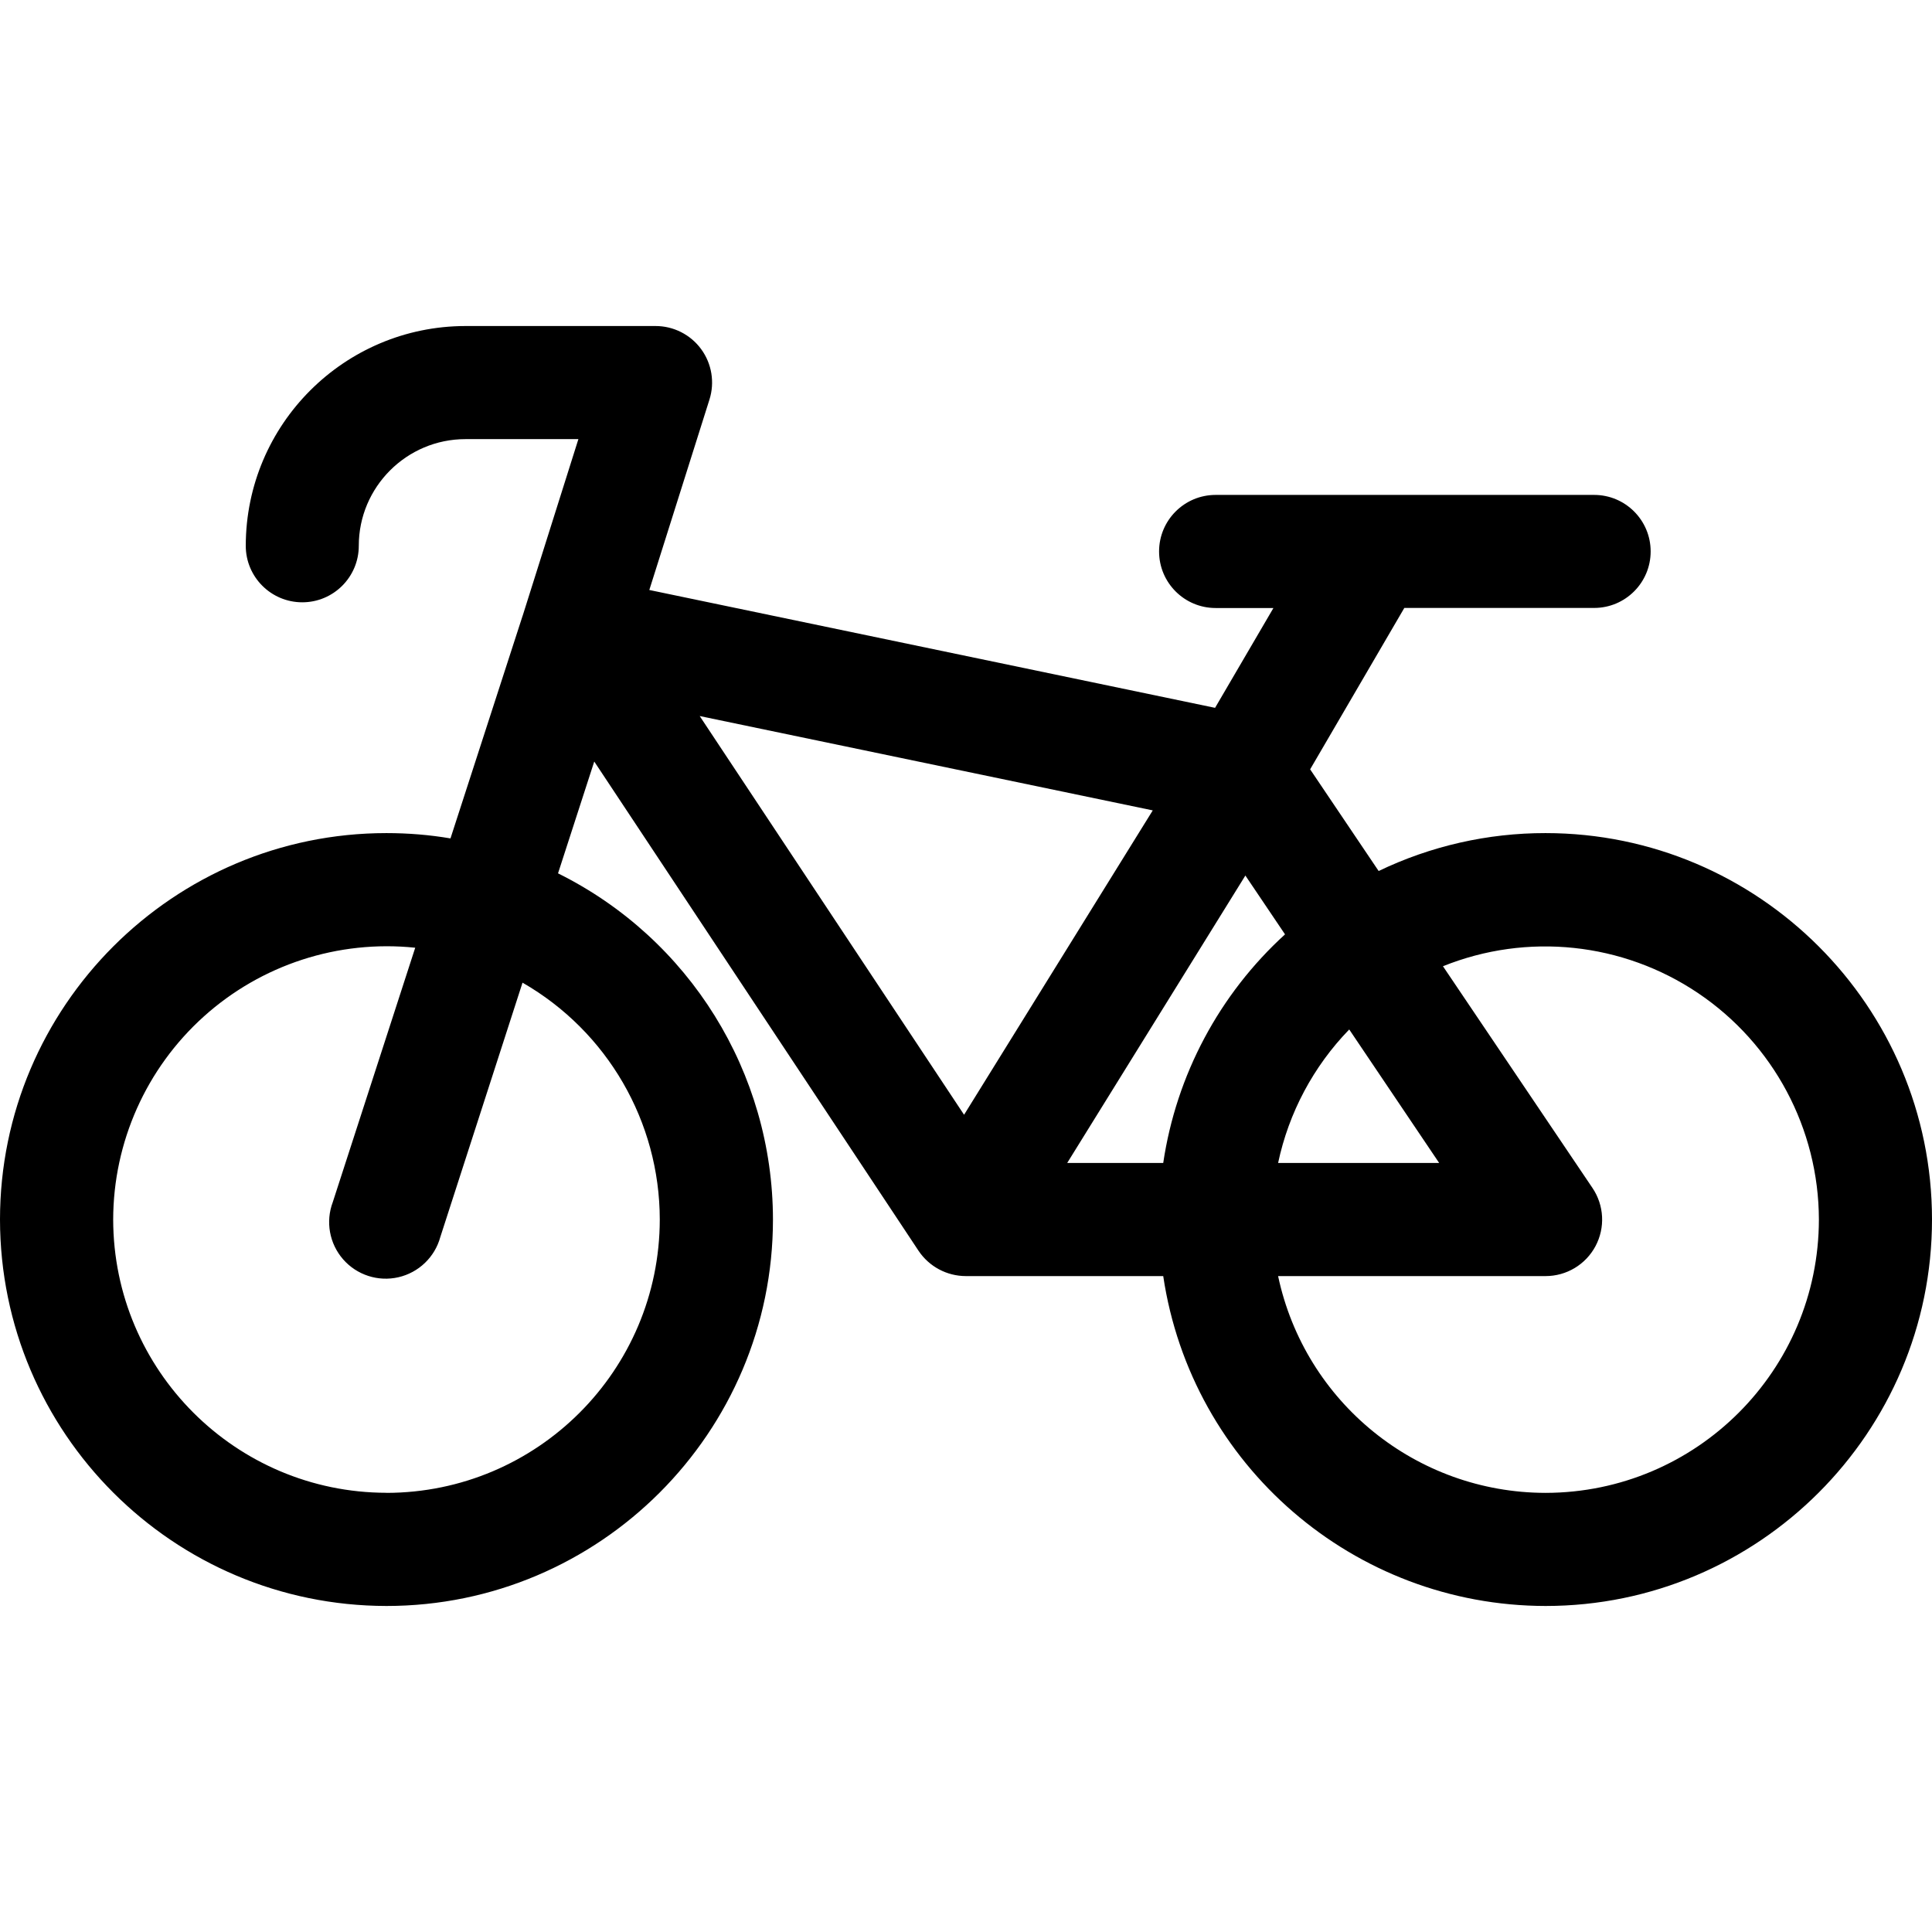
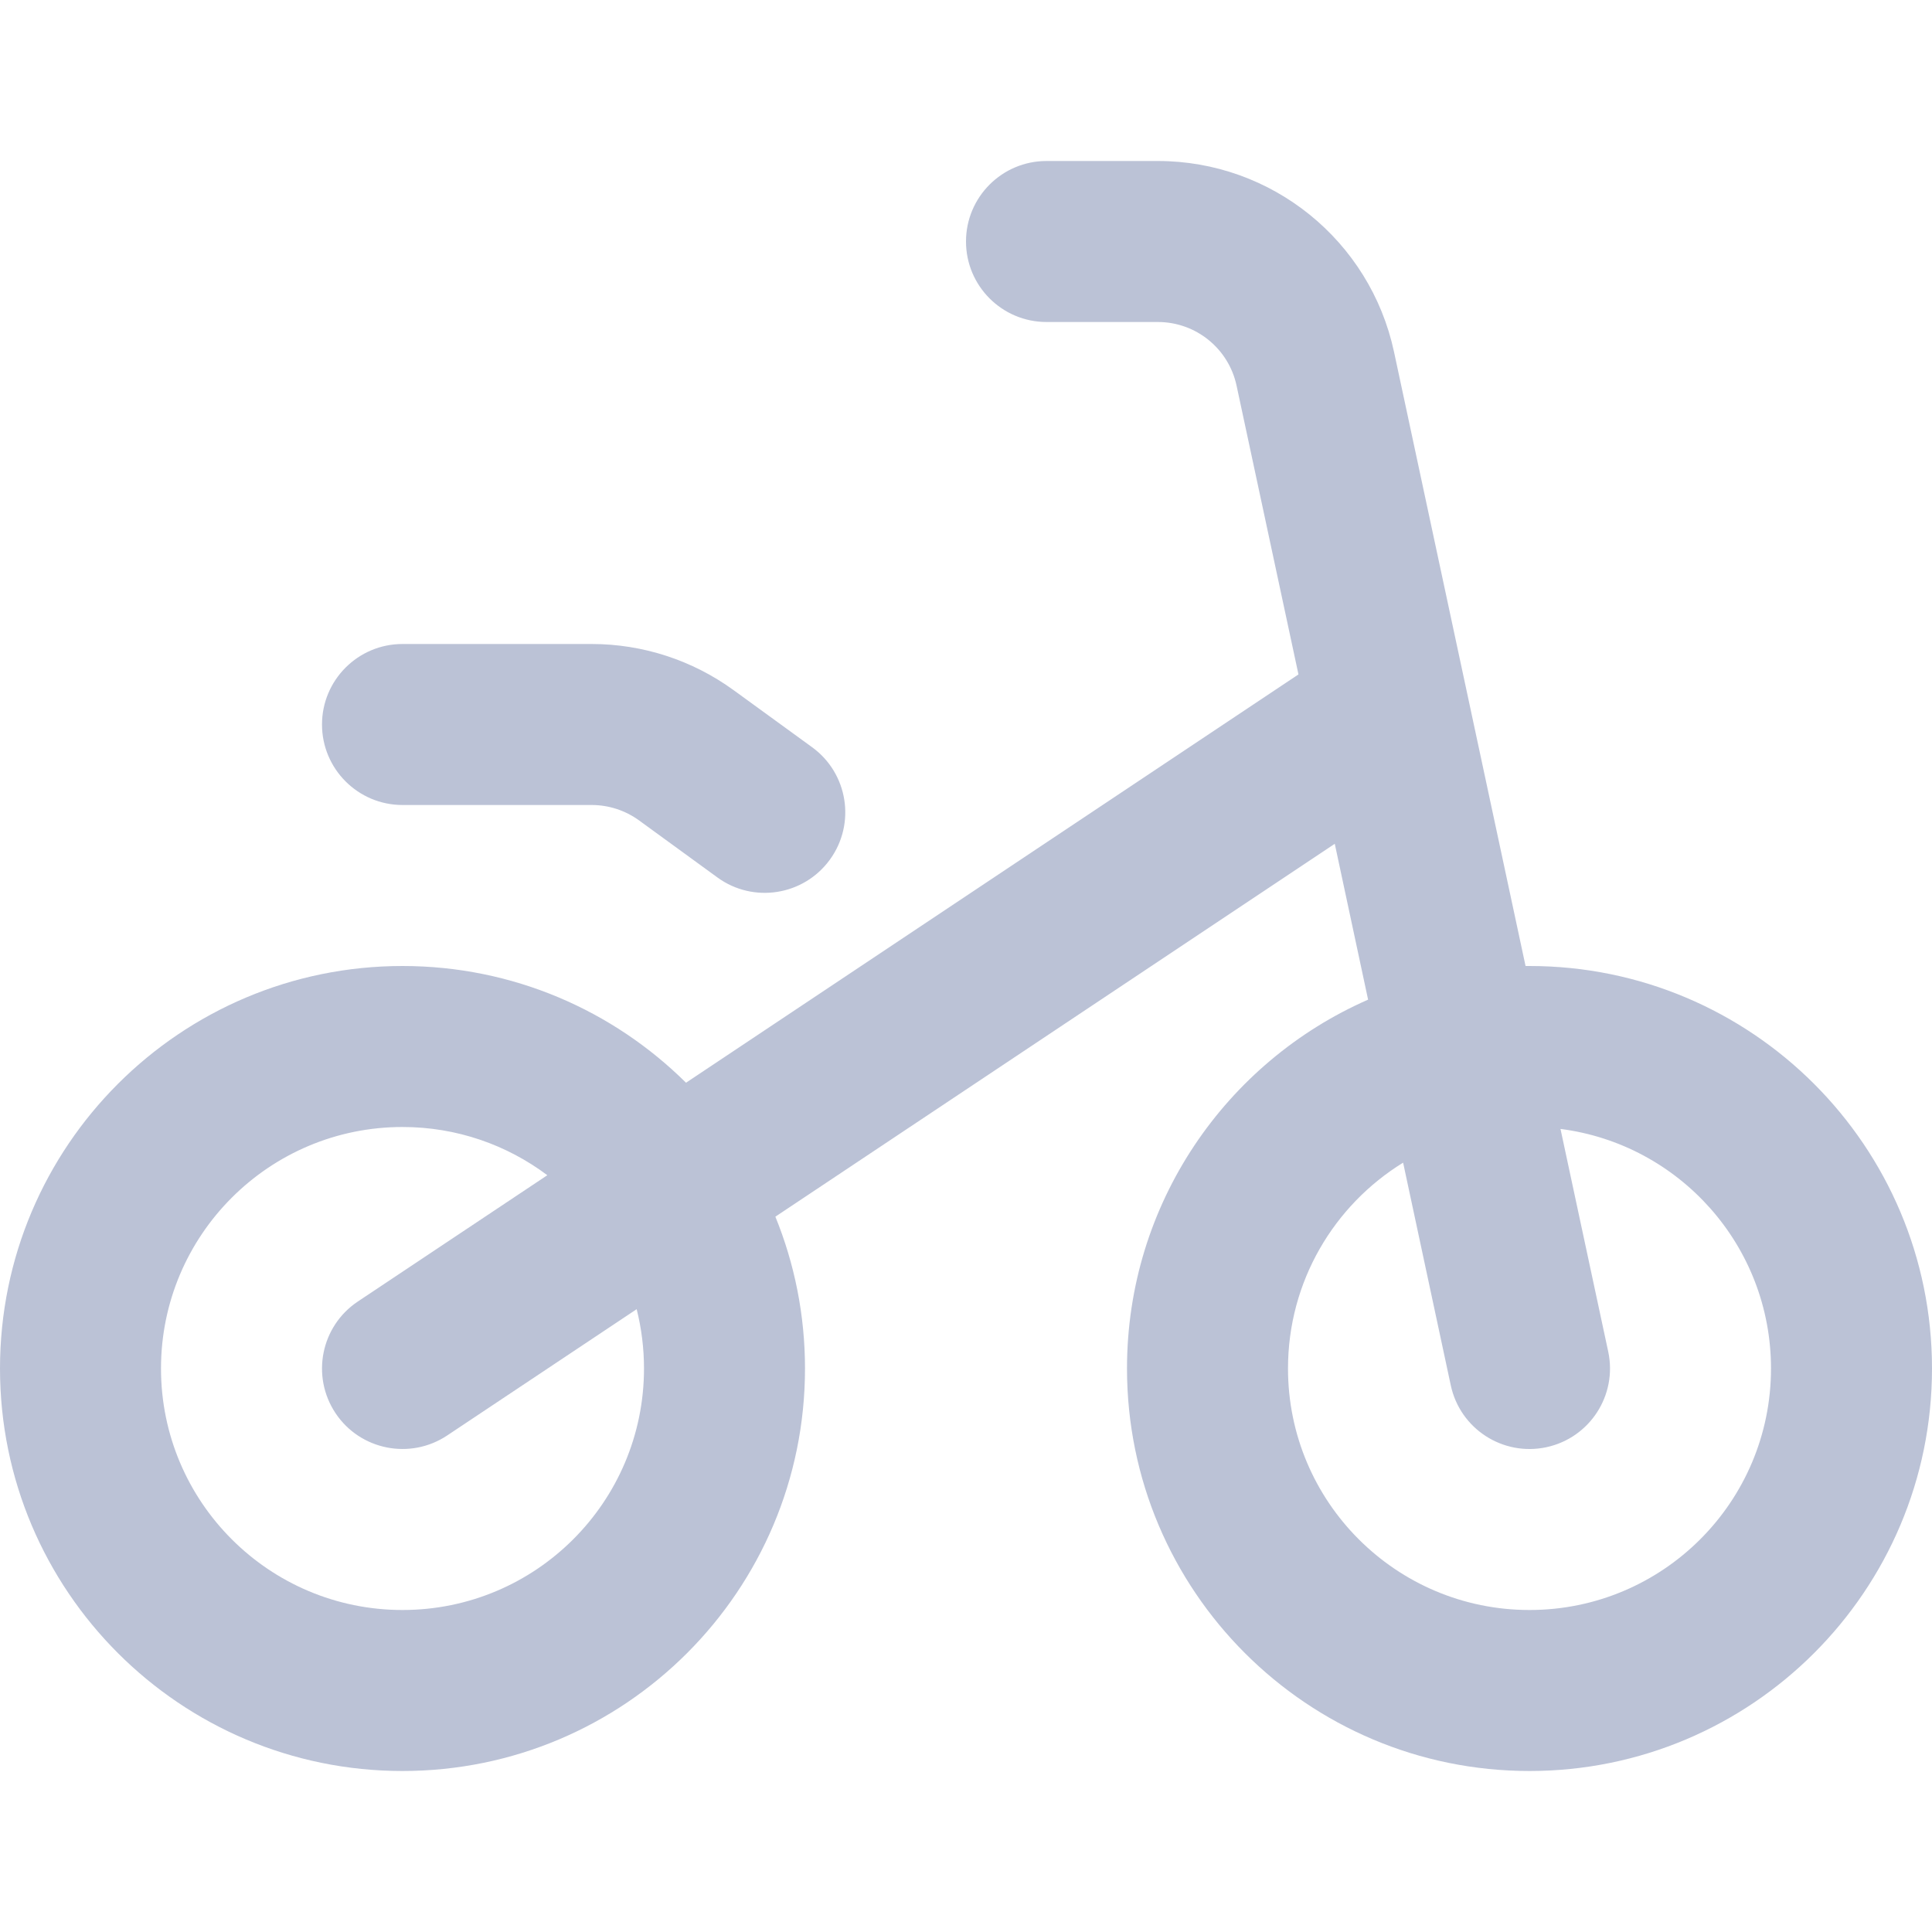
- <svg xmlns="http://www.w3.org/2000/svg" fill="none" viewBox="0 0 24 24">
-   <path d="M4.8 10.349c.272 0 .537.022.796.066l.896-2.765.001-.002.692-2.193H5.782c-.73 0-1.325.594-1.325 1.325a.702.702 0 0 1-1.404 0 2.733 2.733 0 0 1 2.73-2.73h2.36a.702.702 0 0 1 .67.914l-.747 2.365 7.028 1.464.725-1.24h-.718a.702.702 0 0 1 0-1.405h4.702a.702.702 0 1 1 0 1.404h-2.358l-1.17 2.005.851 1.263a4.774 4.774 0 0 1 2.073-.471c2.647 0 4.801 2.153 4.801 4.8s-2.154 4.801-4.8 4.801a4.808 4.808 0 0 1-4.75-4.098h-2.452a.708.708 0 0 1-.588-.315L7.382 9.46l-.45 1.389a4.806 4.806 0 0 1 2.67 4.3c0 2.647-2.154 4.801-4.801 4.801A4.806 4.806 0 0 1 0 15.15c0-2.648 2.154-4.801 4.8-4.801Zm10.67.528-2.213 3.57h1.193a4.796 4.796 0 0 1 1.513-2.84l-.492-.73Zm1.29 1.912a3.392 3.392 0 0 0-.883 1.658h2.001l-1.117-1.658Zm2.44 5.756a3.4 3.4 0 0 0 3.395-3.396 3.4 3.4 0 0 0-4.67-3.146l1.857 2.754a.702.702 0 0 1-.583 1.095h-3.322a3.401 3.401 0 0 0 3.322 2.693Zm-7.224-4.697 2.344-3.781-5.628-1.172 3.284 4.953ZM4.8 18.545a3.4 3.4 0 0 0 3.396-3.396 3.397 3.397 0 0 0-1.705-2.942L5.47 15.366a.703.703 0 1 1-1.336-.433l1.024-3.16a3.4 3.4 0 0 0-3.752 3.377A3.4 3.4 0 0 0 4.8 18.544Z" fill="#000" />
+ <svg xmlns="http://www.w3.org/2000/svg" viewBox="0 0 24 24" fill="none">
+   <path fill-rule="evenodd" clip-rule="evenodd" d="M12 3C12 2.448 12.448 2 13 2H14.383C15.798 2 17.02 2.988 17.317 4.371L18.951 12L19 12C21.761 12 24 14.239 24 17C24 19.761 21.761 22 19 22C16.239 22 14 19.761 14 17C14 14.951 15.232 13.191 16.995 12.418L16.581 10.482L9.632 15.114C9.869 15.696 10 16.333 10 17C10 19.761 7.761 22 5 22C2.239 22 0 19.761 0 17C0 14.239 2.239 12 5 12C6.374 12 7.618 12.554 8.522 13.45L16.13 8.378L15.361 4.79C15.262 4.329 14.855 4 14.383 4H13C12.448 4 12 3.552 12 3ZM18.022 17.209L17.43 14.443C16.572 14.971 16 15.919 16 17C16 18.657 17.343 20 19 20C20.657 20 22 18.657 22 17C22 15.474 20.86 14.213 19.385 14.024L19.978 16.791C20.093 17.331 19.75 17.862 19.209 17.978C18.669 18.093 18.138 17.75 18.022 17.209ZM4.445 16.168L6.799 14.599C6.298 14.223 5.675 14 5 14C3.343 14 2 15.343 2 17C2 18.657 3.343 20 5 20C6.657 20 8 18.657 8 17C8 16.746 7.968 16.499 7.909 16.263L5.555 17.832C5.095 18.138 4.474 18.014 4.168 17.555C3.862 17.095 3.986 16.474 4.445 16.168ZM5 8C4.448 8 4 8.448 4 9C4 9.552 4.448 10 5 10H7.35C7.561 10 7.767 10.067 7.938 10.191L8.912 10.9C9.358 11.225 9.984 11.126 10.309 10.679C10.634 10.232 10.535 9.607 10.088 9.282L9.114 8.574C8.601 8.201 7.984 8 7.35 8H5Z" fill="#BBC2D6" />
</svg>
